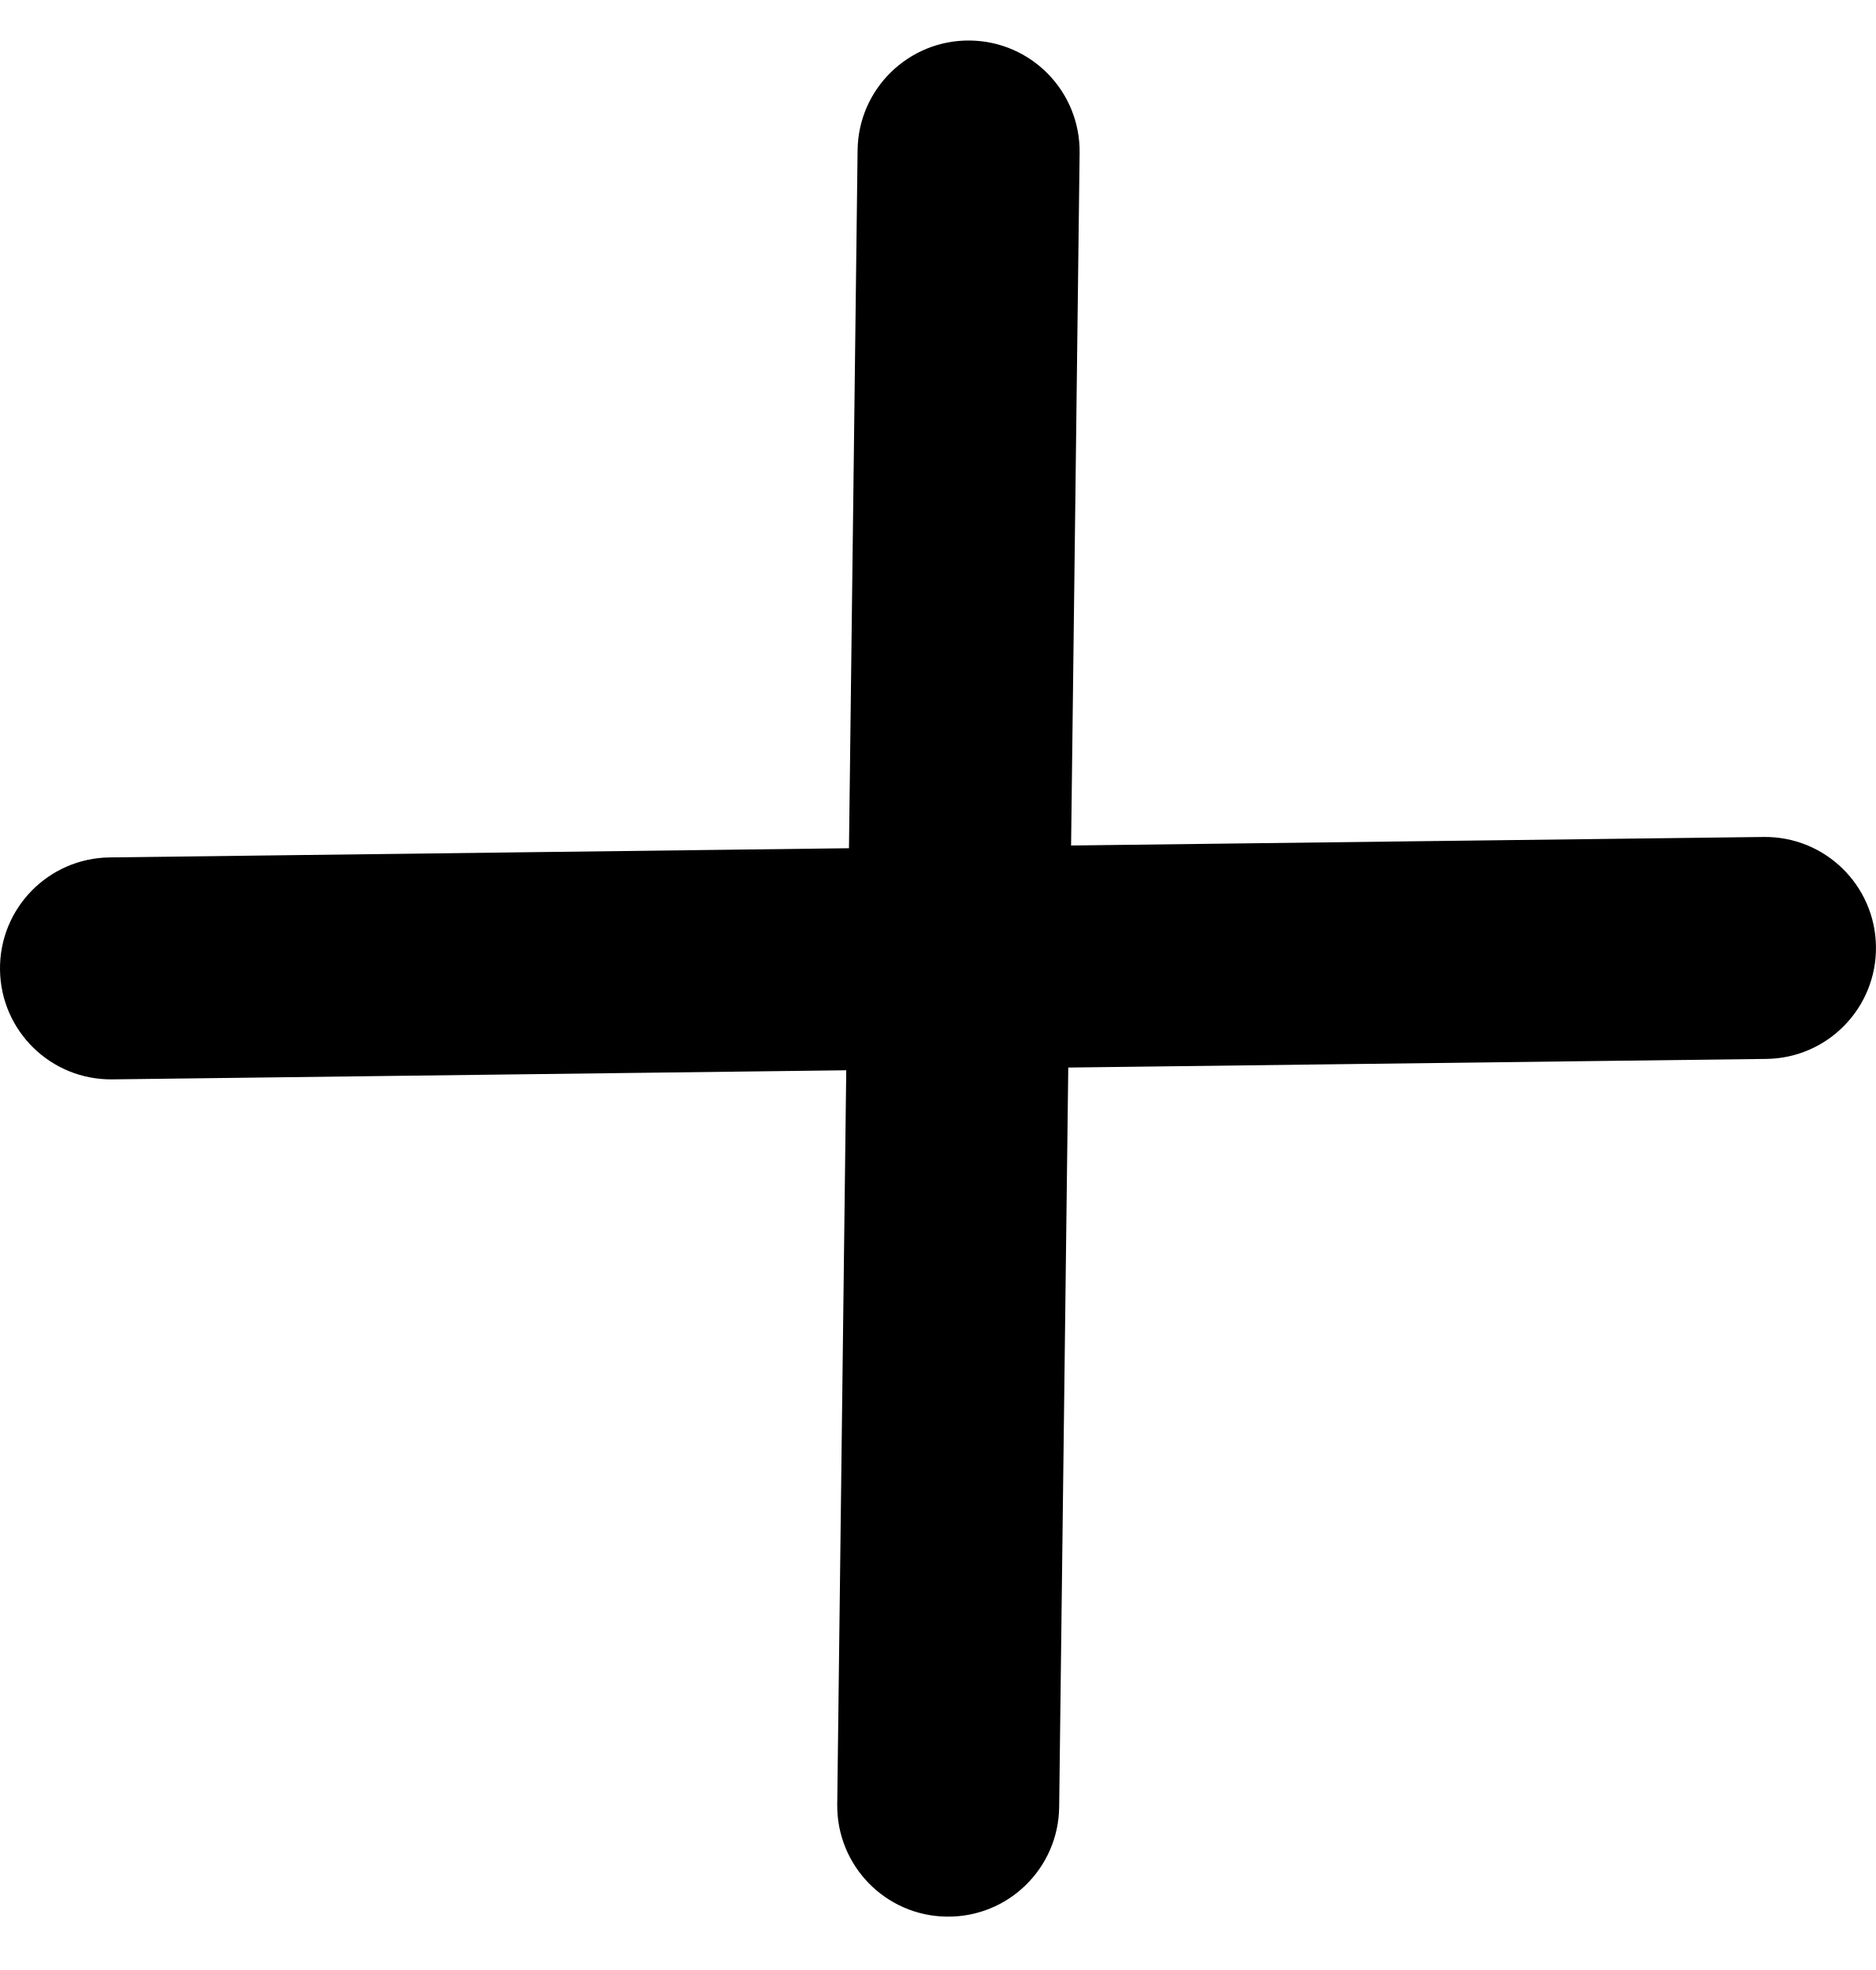
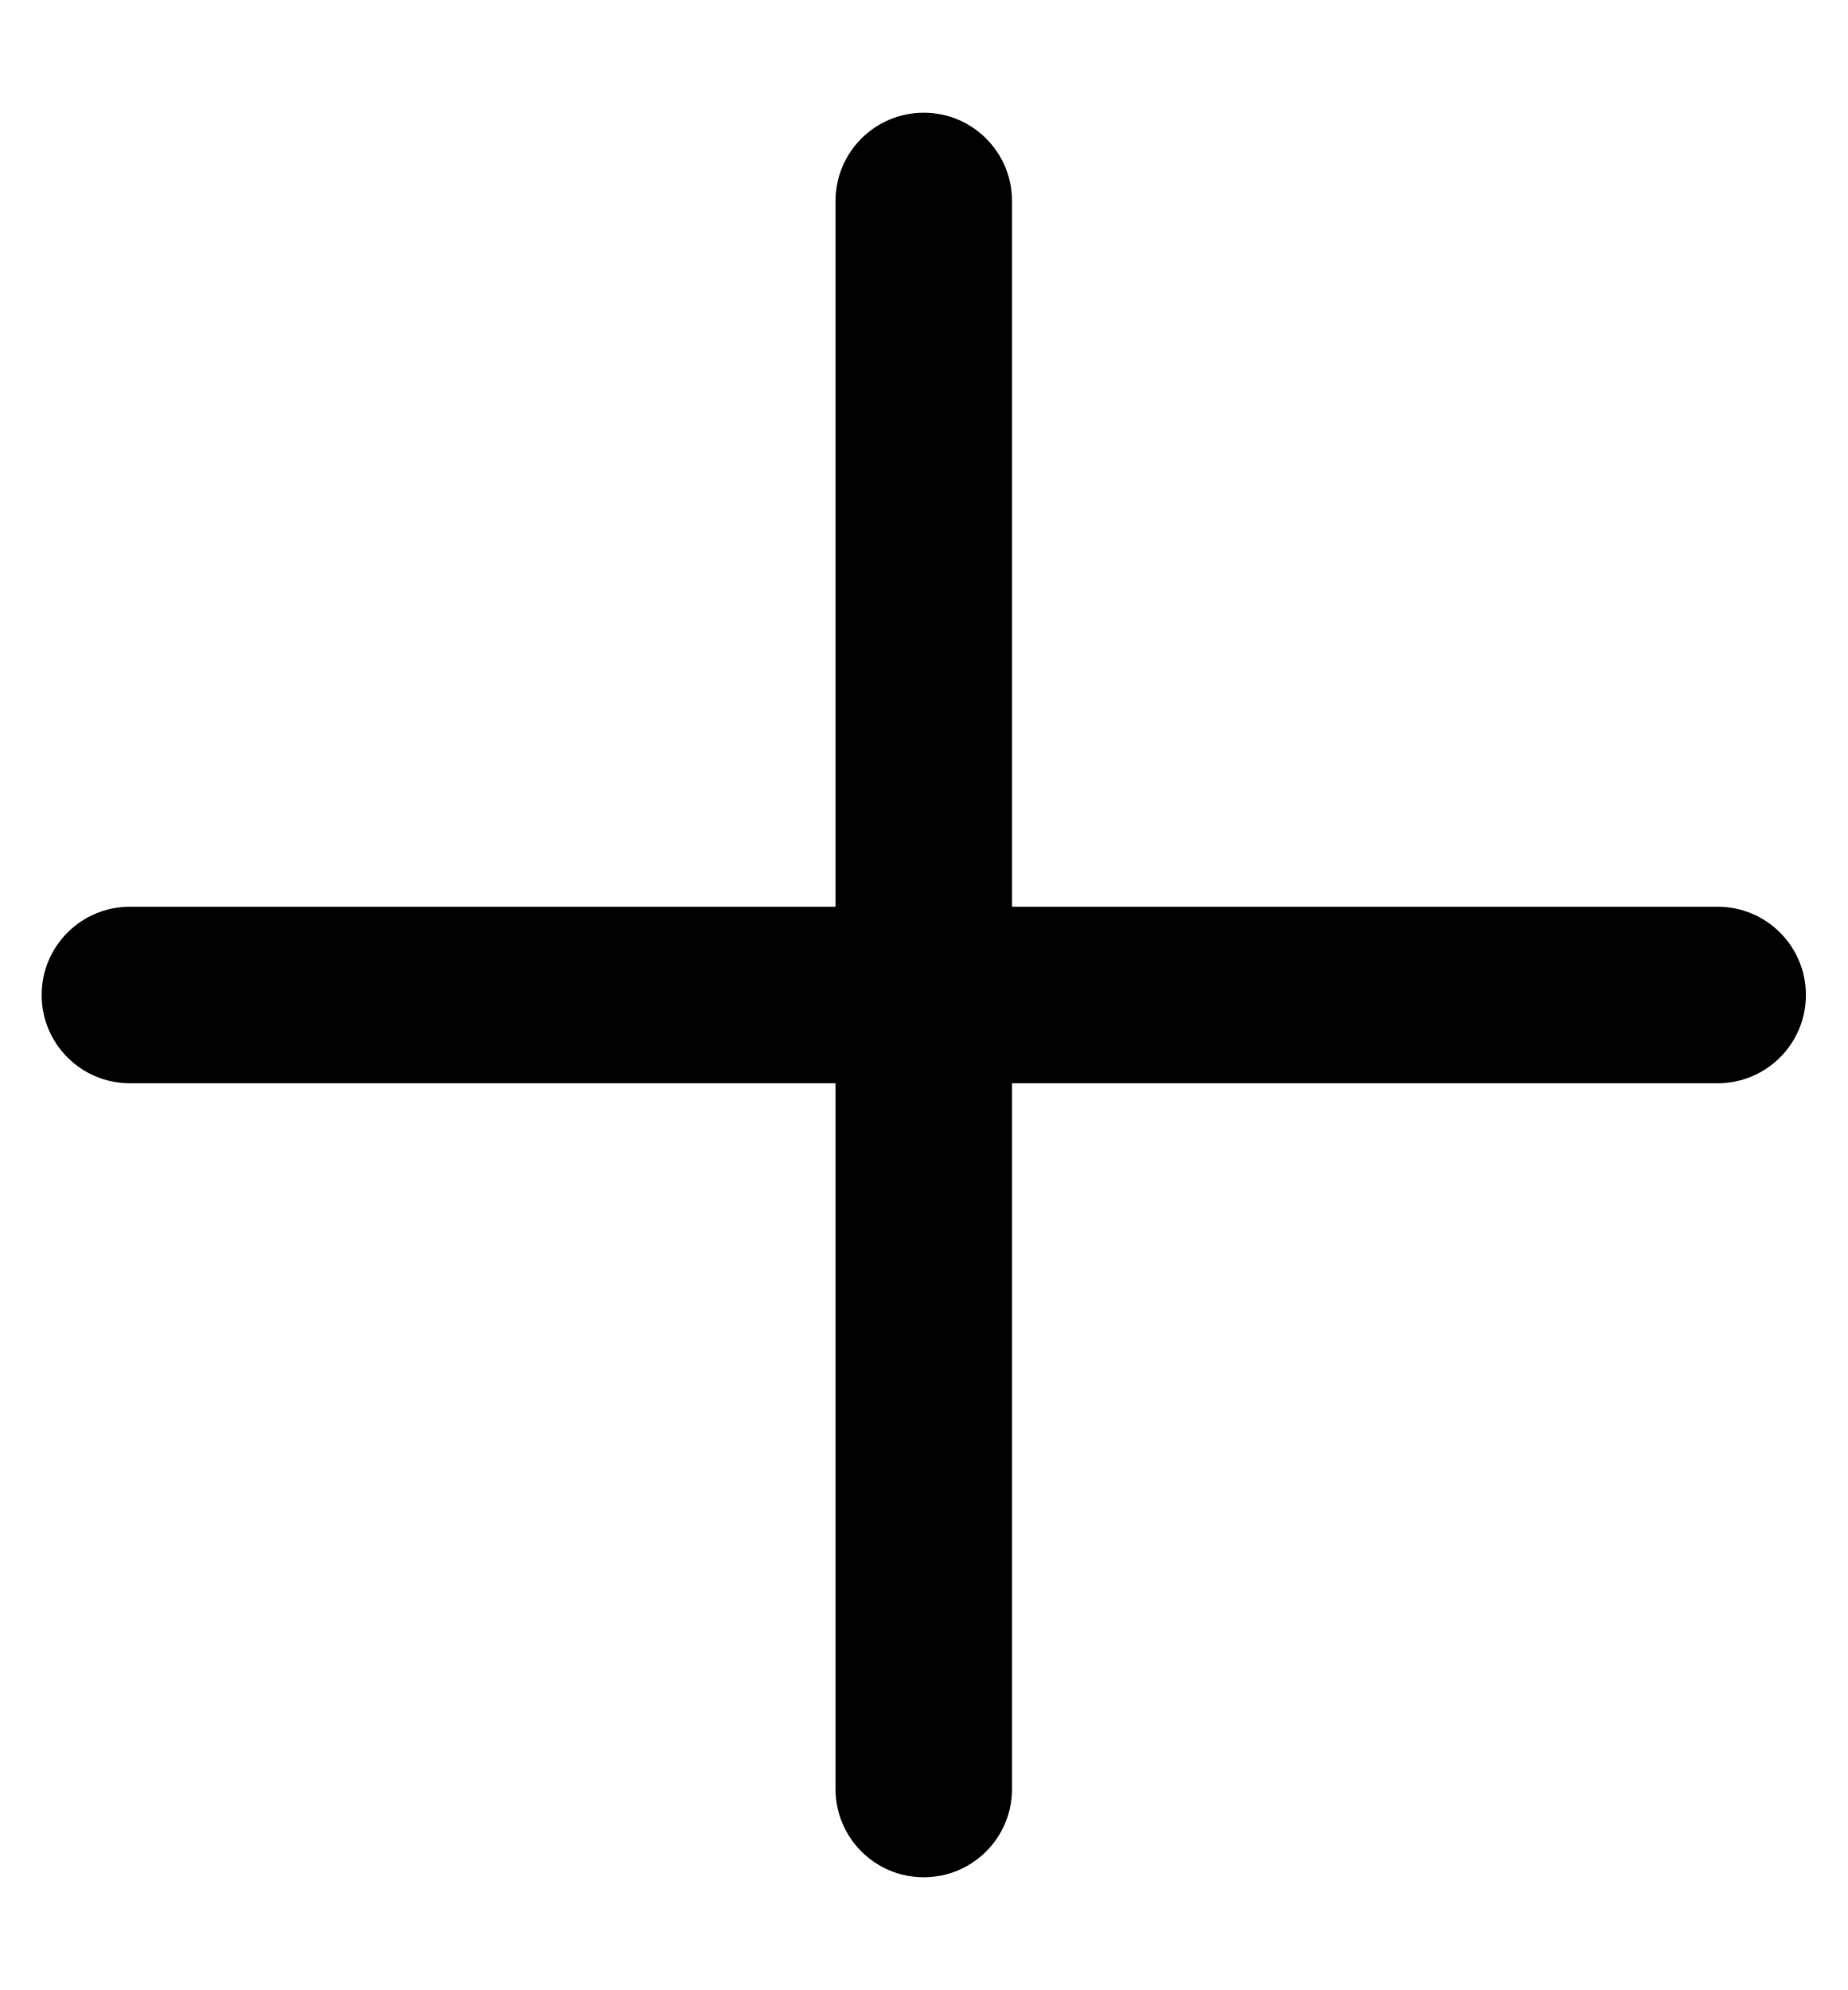
- <svg width="20" height="21" viewBox="0 0 20 21">
-   <path fill-rule="evenodd" clip-rule="evenodd" d="M10.341 0.432C10.995 0.44 11.518 0.976 11.51 1.63L11.419 9.013L18.802 8.922C19.456 8.914 19.992 9.437 20 10.091C20.008 10.744 19.485 11.28 18.831 11.288L11.389 11.38L11.292 19.263C11.284 19.916 10.748 20.44 10.094 20.431C9.441 20.424 8.918 19.887 8.926 19.234L9.022 11.409L1.198 11.506C0.544 11.514 0.008 10.991 9.20626e-05 10.337C-0.008 9.684 0.515 9.148 1.169 9.14L9.051 9.042L9.143 1.6C9.151 0.947 9.688 0.424 10.341 0.432Z" />
+ <svg width="13" height="14" viewBox="0 0 13 14">
+   <path fill-rule="evenodd" clip-rule="evenodd" d="M6.5 0.793C6.843 0.793 7.121 1.071 7.121 1.414V6.379H12.086C12.429 6.379 12.707 6.657 12.707 7C12.707 7.343 12.429 7.621 12.086 7.621H7.121V12.586C7.121 12.929 6.843 13.207 6.5 13.207C6.157 13.207 5.879 12.929 5.879 12.586V7.621H0.914C0.571 7.621 0.293 7.343 0.293 7C0.293 6.657 0.571 6.379 0.914 6.379H5.879V1.414C5.879 1.071 6.157 0.793 6.5 0.793Z" />
</svg>
